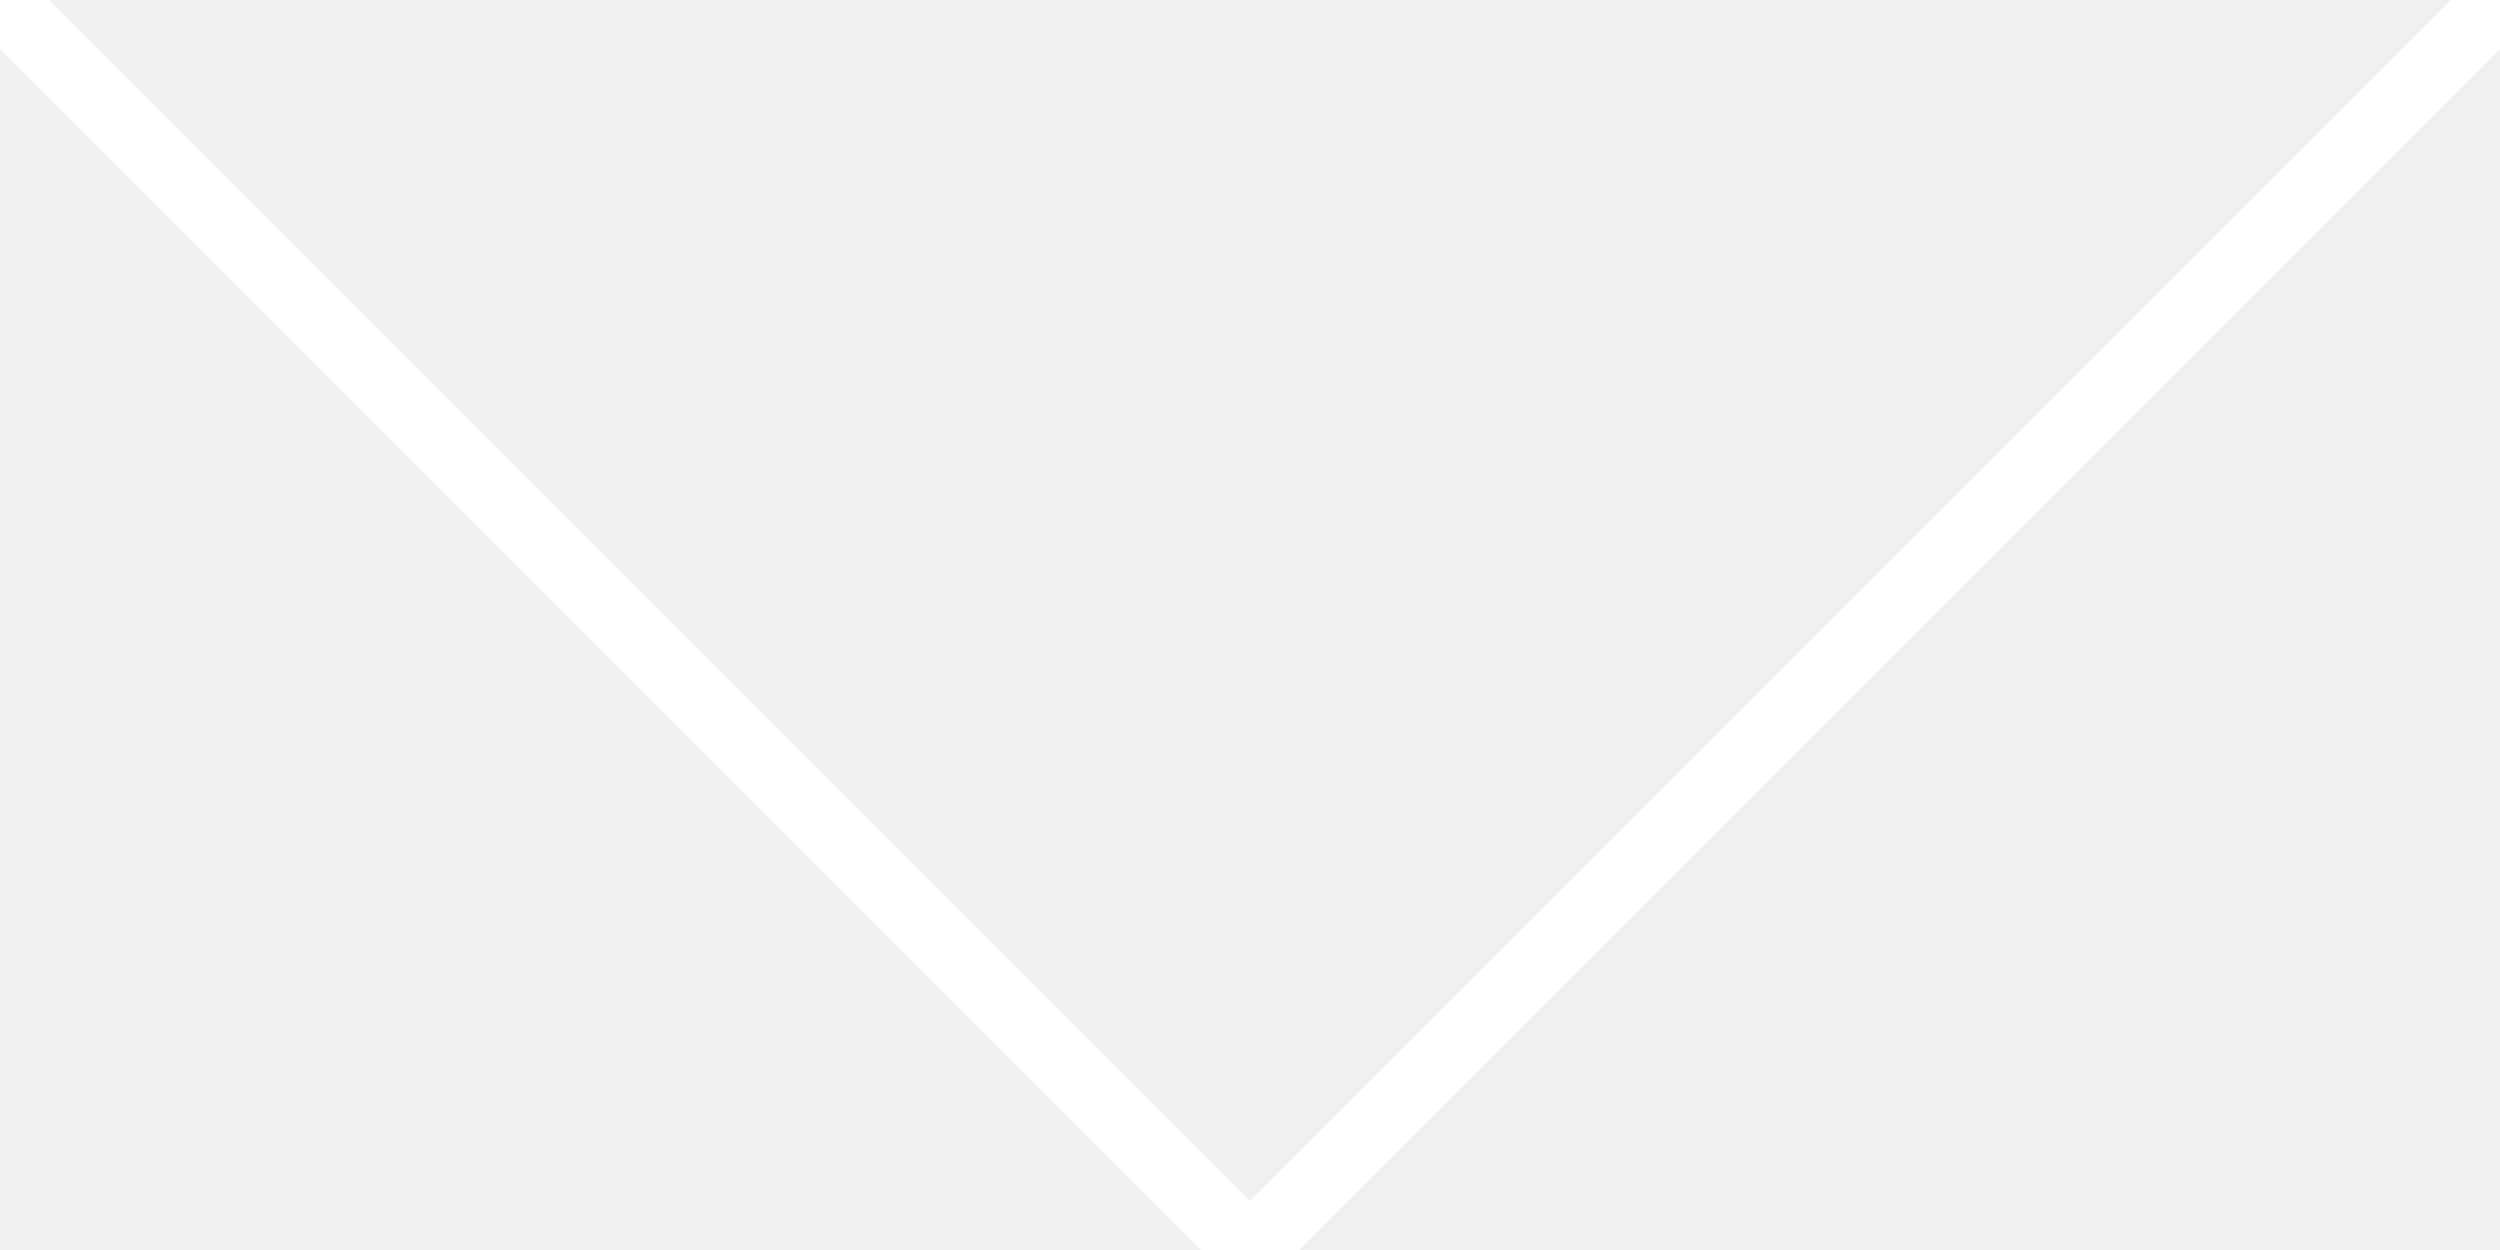
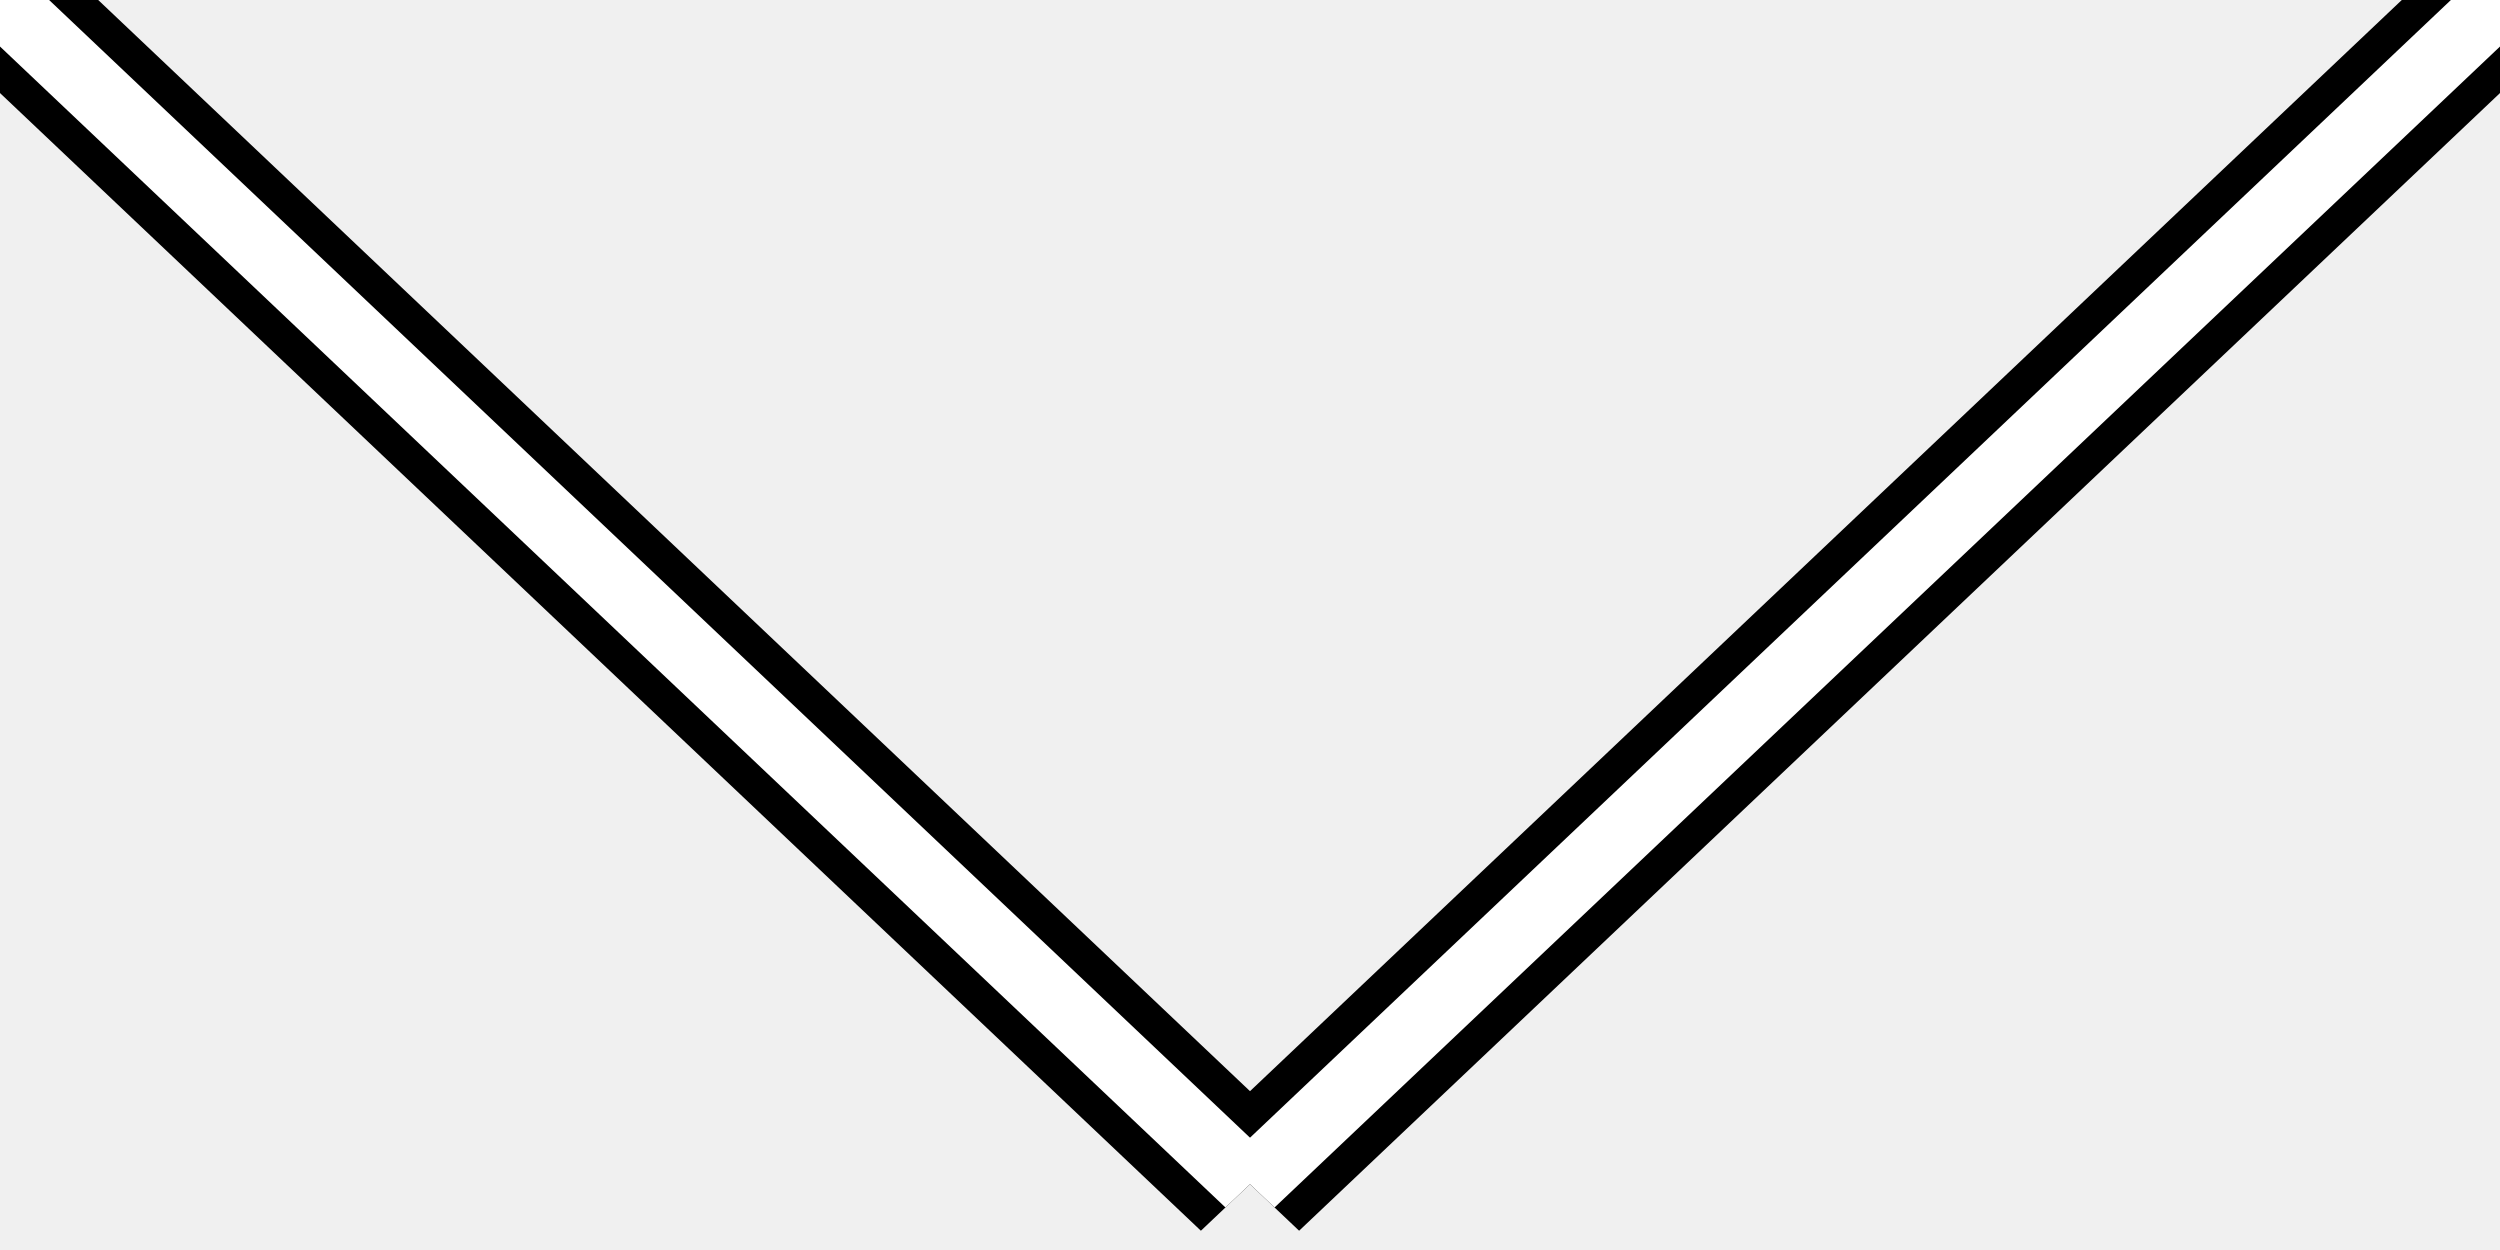
- <svg xmlns="http://www.w3.org/2000/svg" width="36px" height="18px" viewBox="0 0 36 18" zoomAndPan="disable" preserveAspectRatio="none">
-   <style type="text/css"> line { stroke: #fff; stroke-width: 1; } </style>
-   <line x1="0" y1="0" x2="18" y2="18" />
-   <line x1="36" y1="0" x2="18" y2="18" />
+ <svg xmlns="http://www.w3.org/2000/svg" width="36px" height="18px" viewBox="0 0 36 19" zoomAndPan="disable" preserveAspectRatio="none">
+   <line x1="0" y1="0" x2="18" y2="18" stroke="black" stroke-width="2" />
+   <line x1="36" y1="0" x2="18" y2="18" stroke="black" stroke-width="2" />
+   <line x1="0" y1="0" x2="18" y2="18" stroke="white" stroke-width="1" />
+   <line x1="36" y1="0" x2="18" y2="18" stroke="white" stroke-width="1" />
</svg>
